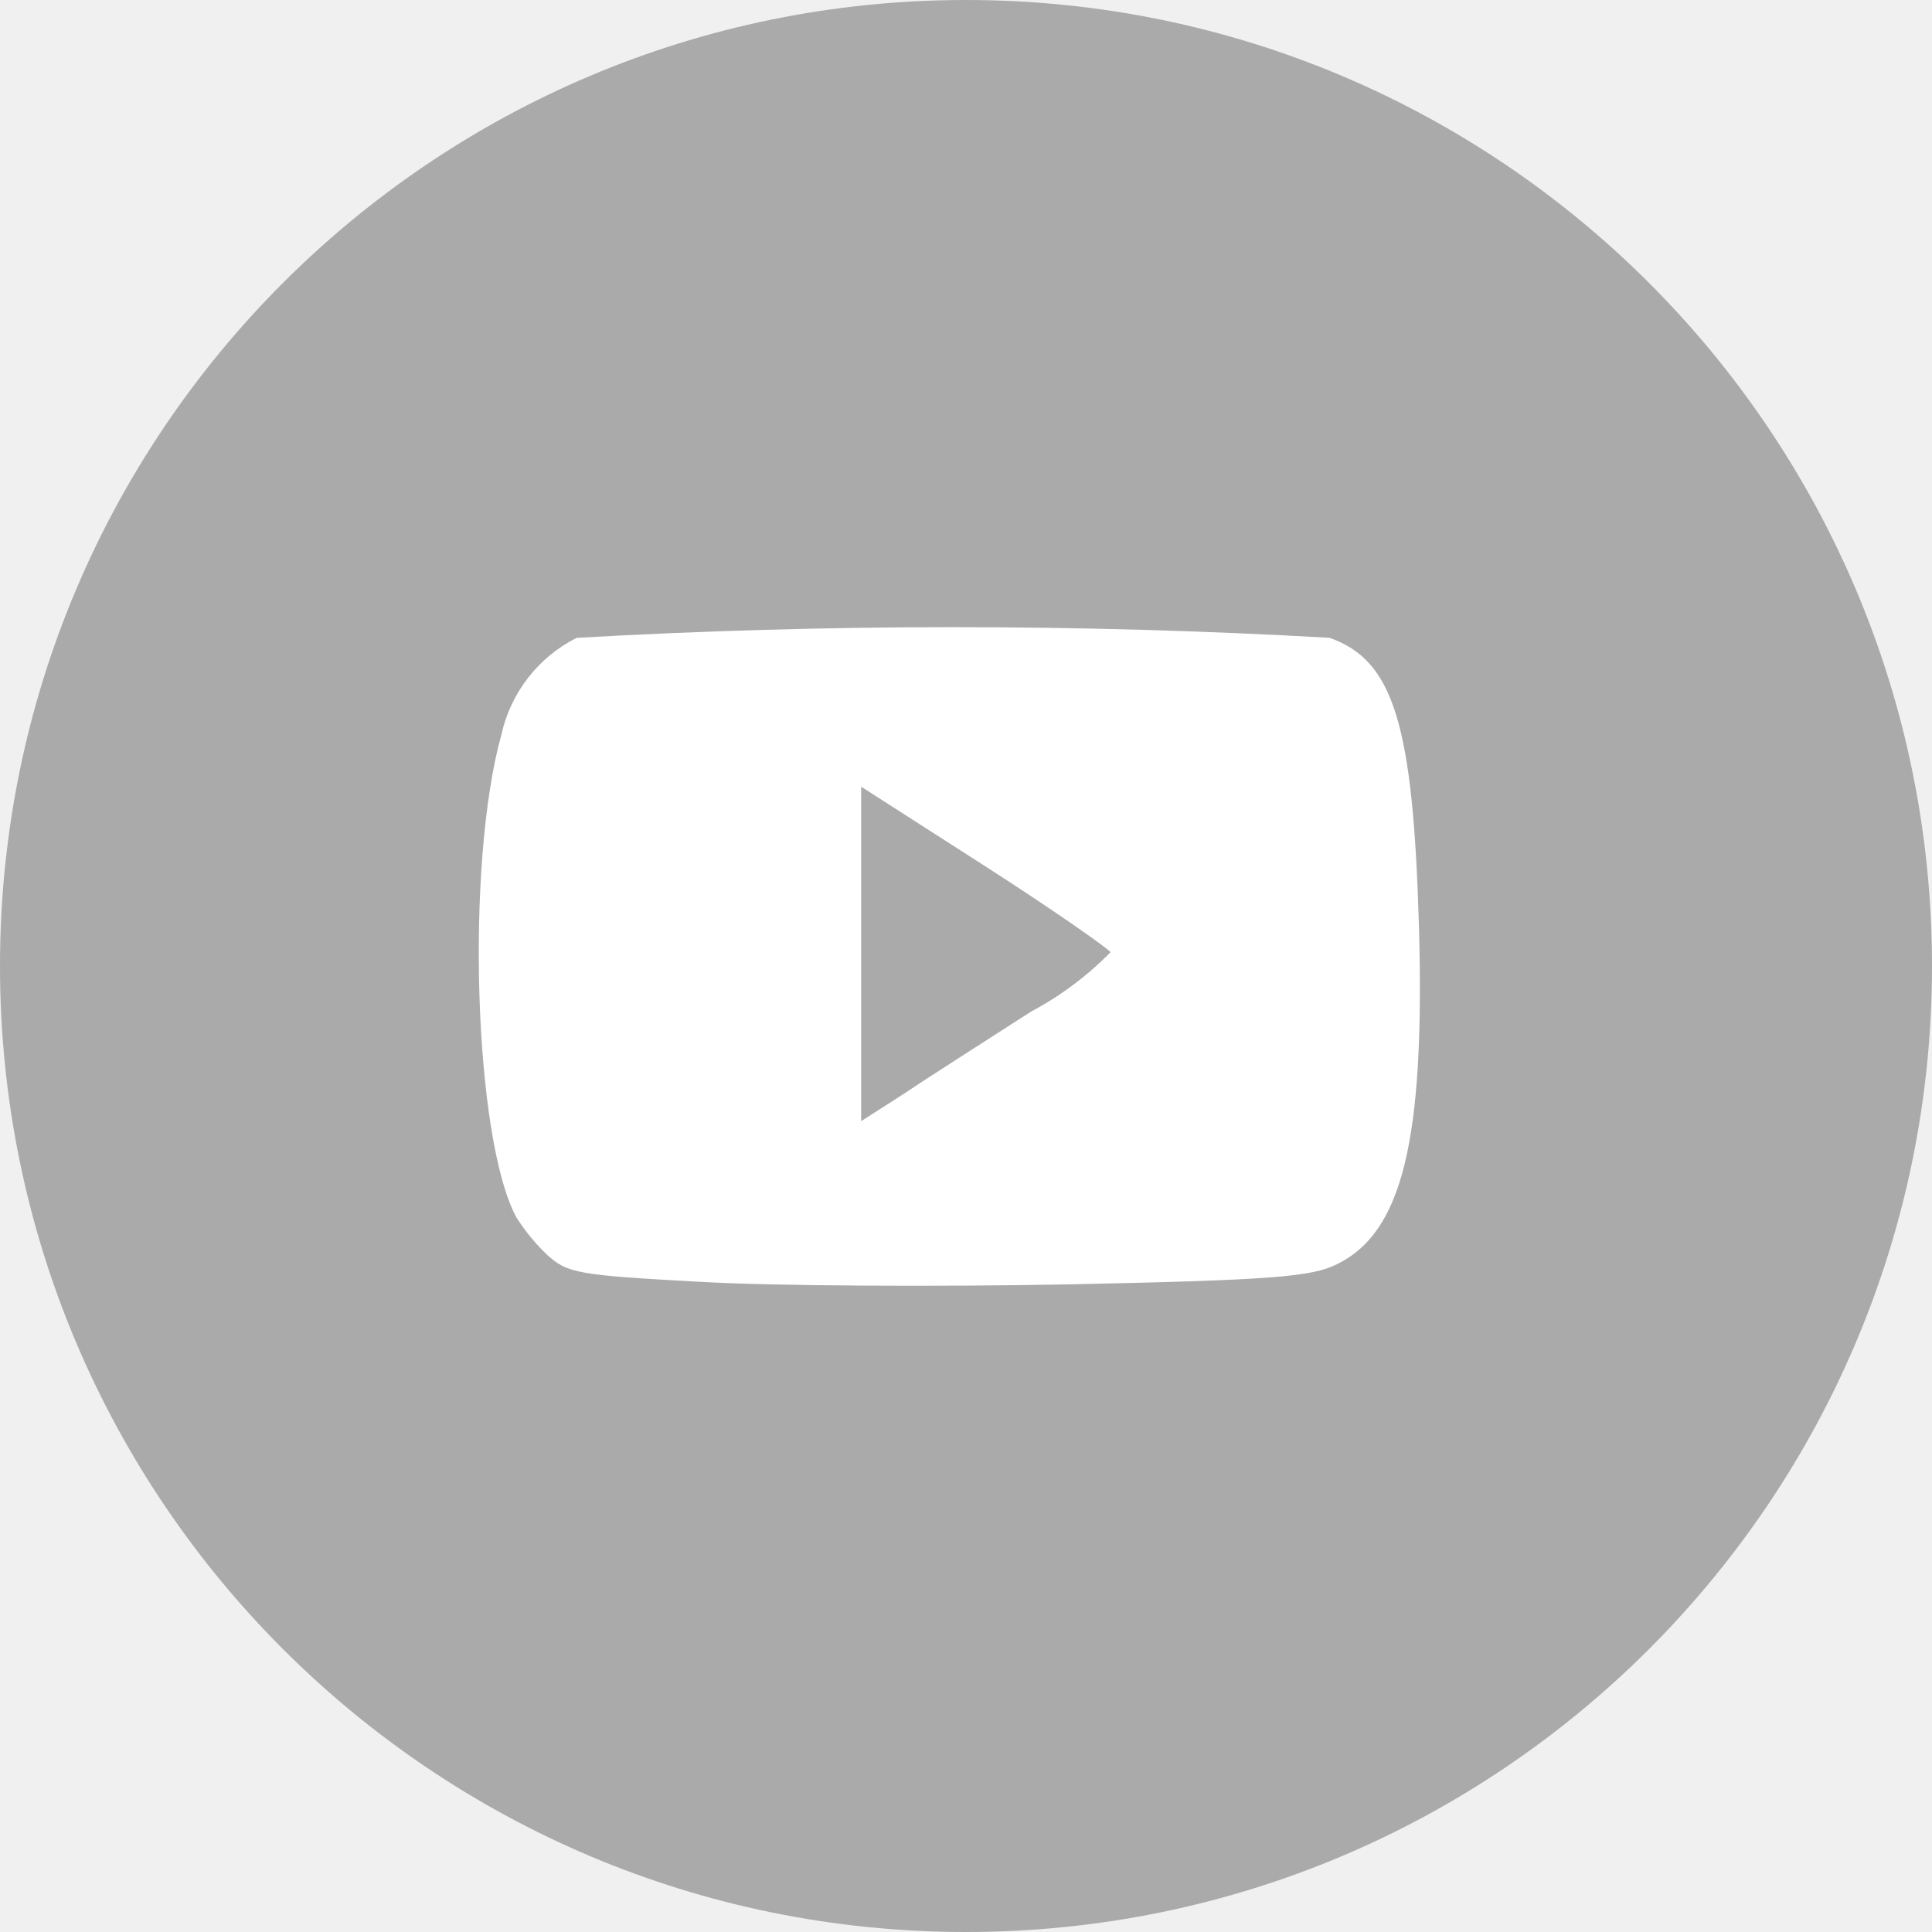
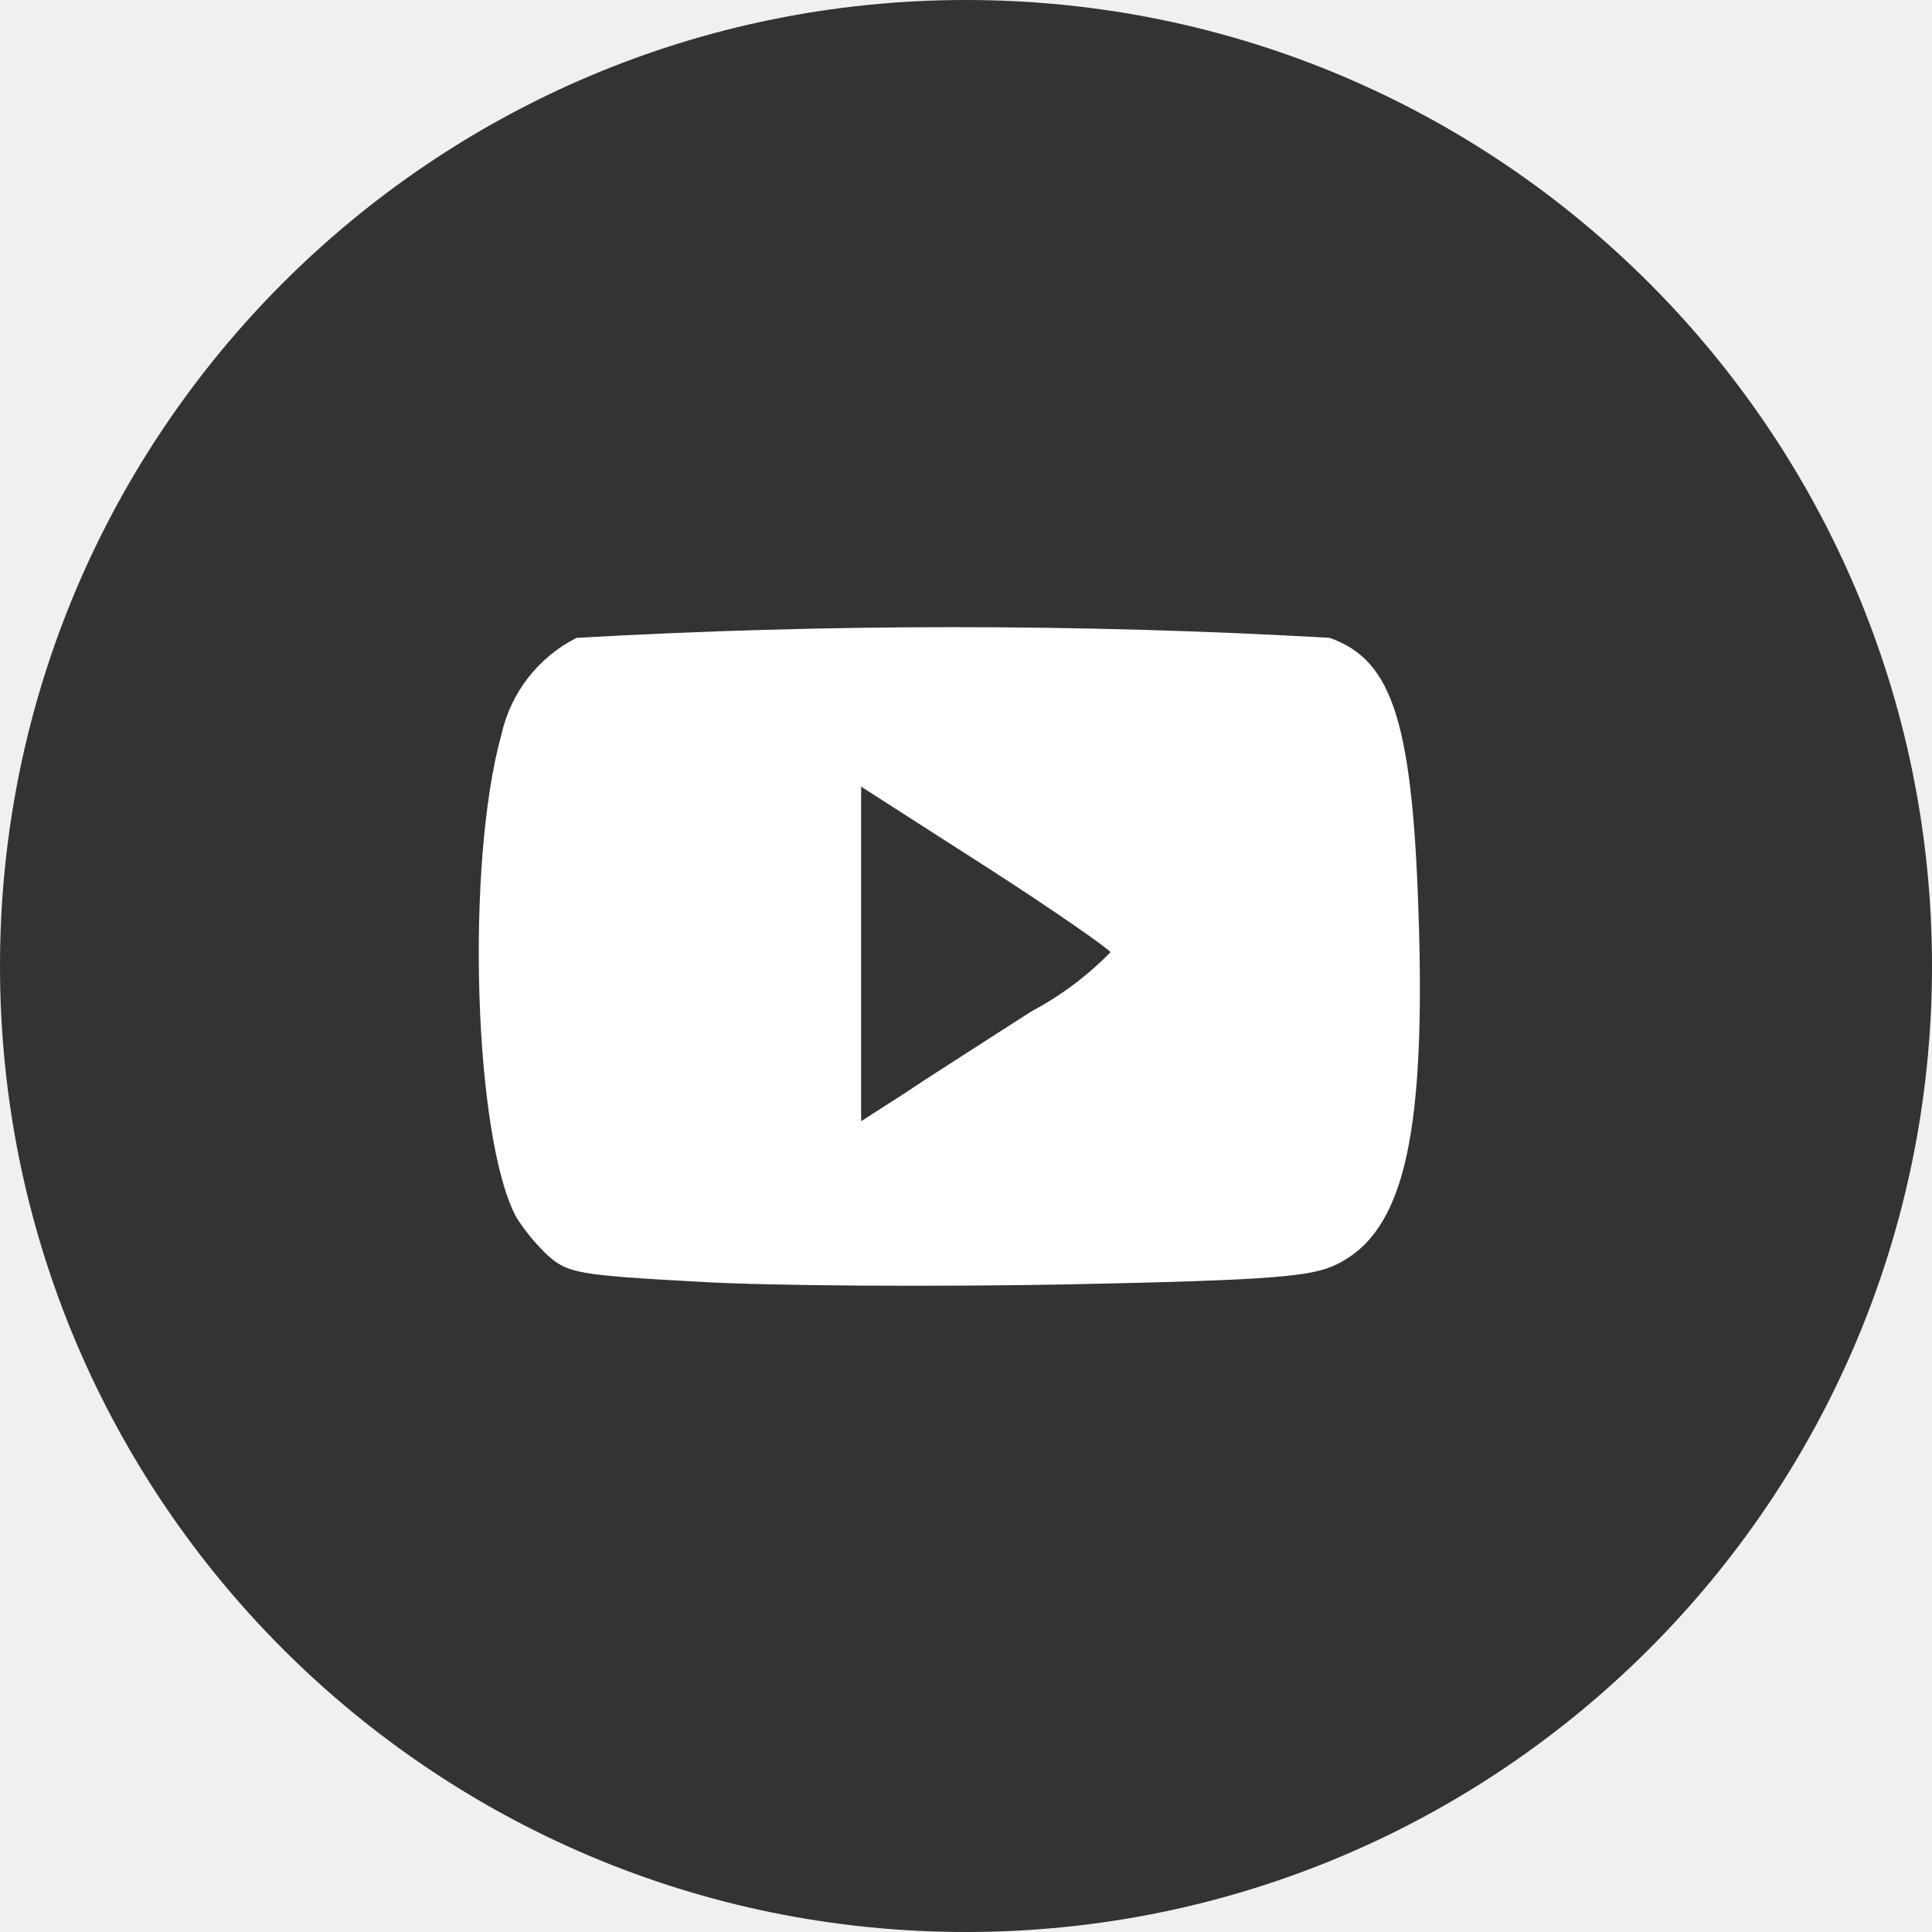
<svg xmlns="http://www.w3.org/2000/svg" viewBox="-13401 1107 40 40">
  <defs>
    <style>
      .cls-1 {
        fill: #fff;
      }

      .cls-2 {
-         fill: #aaa;
+         fill: #333;
      }

      .cls-3 {
        clip-path: url(#clip-path);
      }
    </style>
    <clipPath id="clip-path">
      <rect id="_version_:_1.5.0_viewSource_:_x_:_0_y_:_0_width_:_154_height_:_154_resources_:_clipPaths_:_filters_:_" data-name="{  &quot;version&quot;: &quot;1.5.0&quot;,  &quot;viewSource&quot;: {   &quot;x&quot;: 0,   &quot;y&quot;: 0,   &quot;width&quot;: 154,   &quot;height&quot;: 154  },  &quot;resources&quot;: {   &quot;clipPaths&quot;: {},   &quot;filters&quot;: {},   " class="cls-1" width="26.667" height="26.667" />
    </clipPath>
  </defs>
  <g id="Group_870" data-name="Group 870" transform="translate(-13939 748)">
    <circle id="Ellipse_19" data-name="Ellipse 19" class="cls-2" cx="20" cy="20" r="20" transform="translate(538 359)" />
    <rect id="Rectangle_852" data-name="Rectangle 852" class="cls-1" width="23.467" height="23.467" transform="translate(546 367)" />
    <g id="Mask_Group_22" data-name="Mask Group 22" class="cls-3" transform="translate(544.4 365.4)">
      <g id="youtube-logo-icon">
        <path id="Path_98" data-name="Path 98" class="cls-2" d="M0-140.667v13.333H26.667V-154H0Zm21.126-6.528c1.333.468,1.732,1.8,1.853,6.009.121,4.4-.346,6.3-1.7,6.961-.519.26-1.351.329-5.524.416-2.719.052-6.165.035-7.654-.052-2.545-.139-2.753-.173-3.186-.571a4.167,4.167,0,0,1-.623-.762c-.883-1.628-1.056-7.325-.312-9.991a2.958,2.958,0,0,1,1.558-2.009A137.627,137.627,0,0,1,21.126-147.195Z" transform="translate(0 154)" />
        <path id="Path_99" data-name="Path 99" class="cls-2" d="M66-93.437v3.463l.918-.589c.485-.329,1.662-1.074,2.6-1.68a6.711,6.711,0,0,0,1.645-1.229c-.035-.069-1.195-.883-2.6-1.784L66-96.9Z" transform="translate(-54.571 106.787)" />
      </g>
    </g>
  </g>
</svg>
